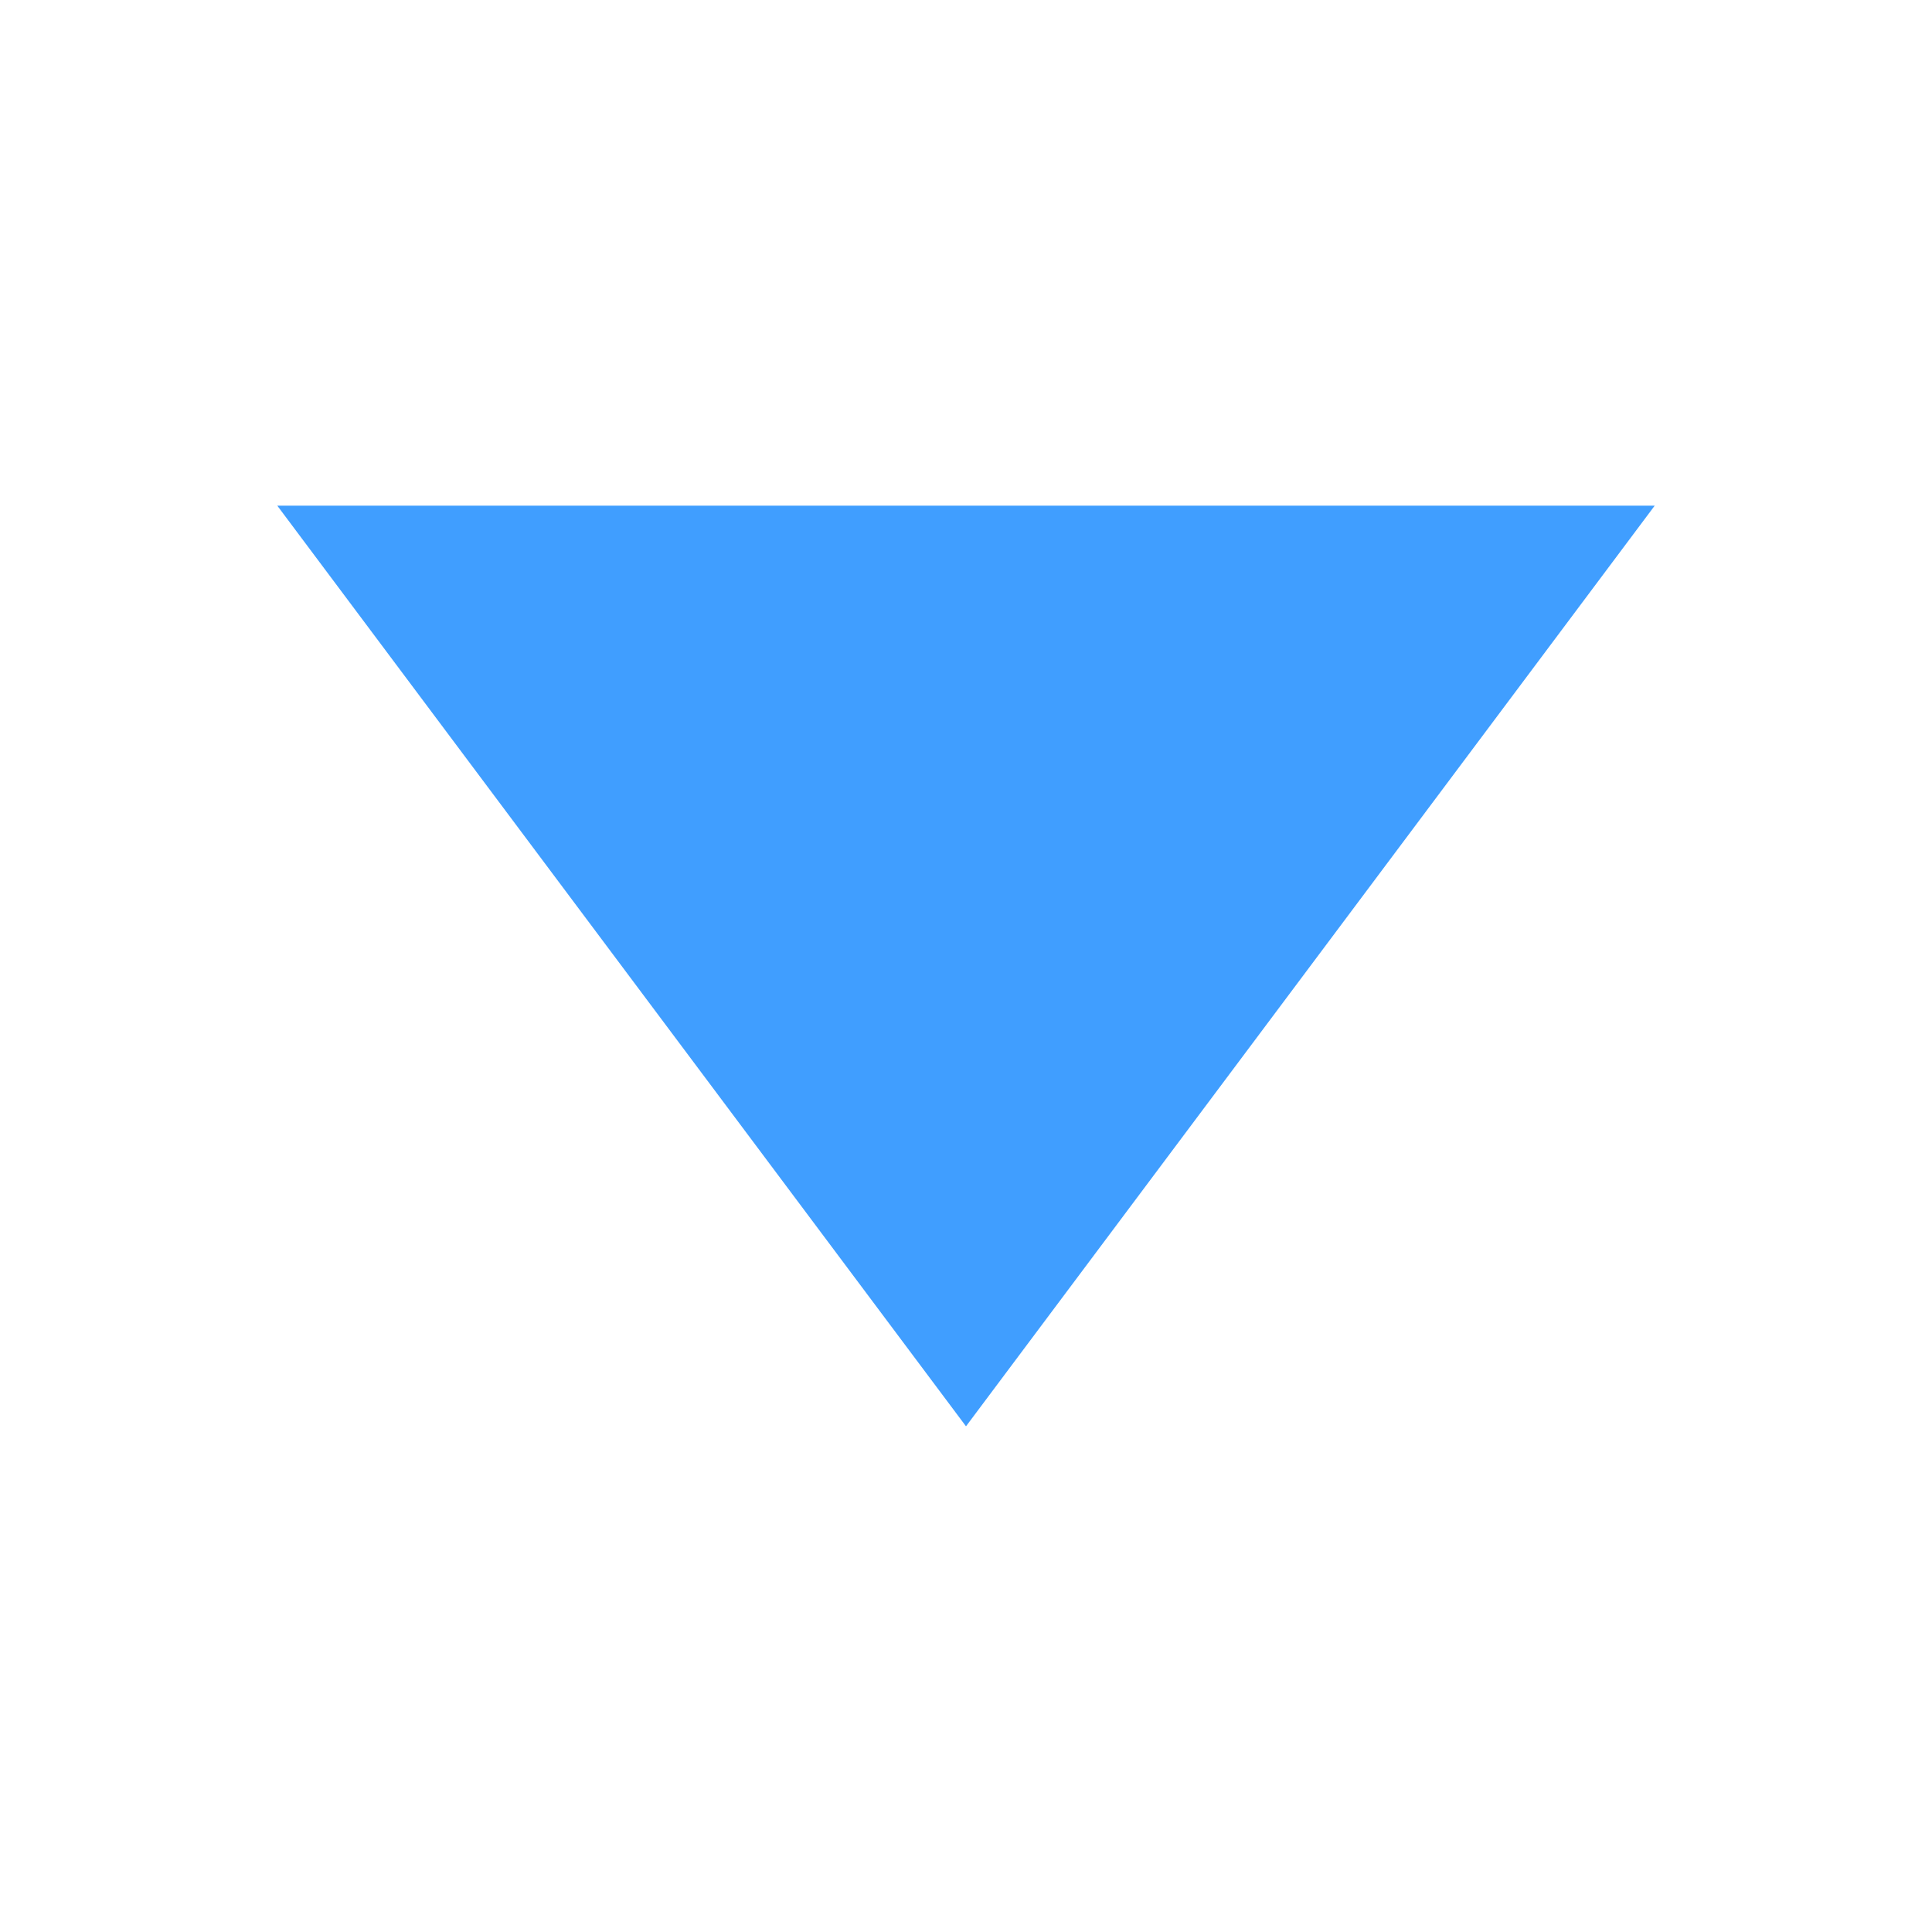
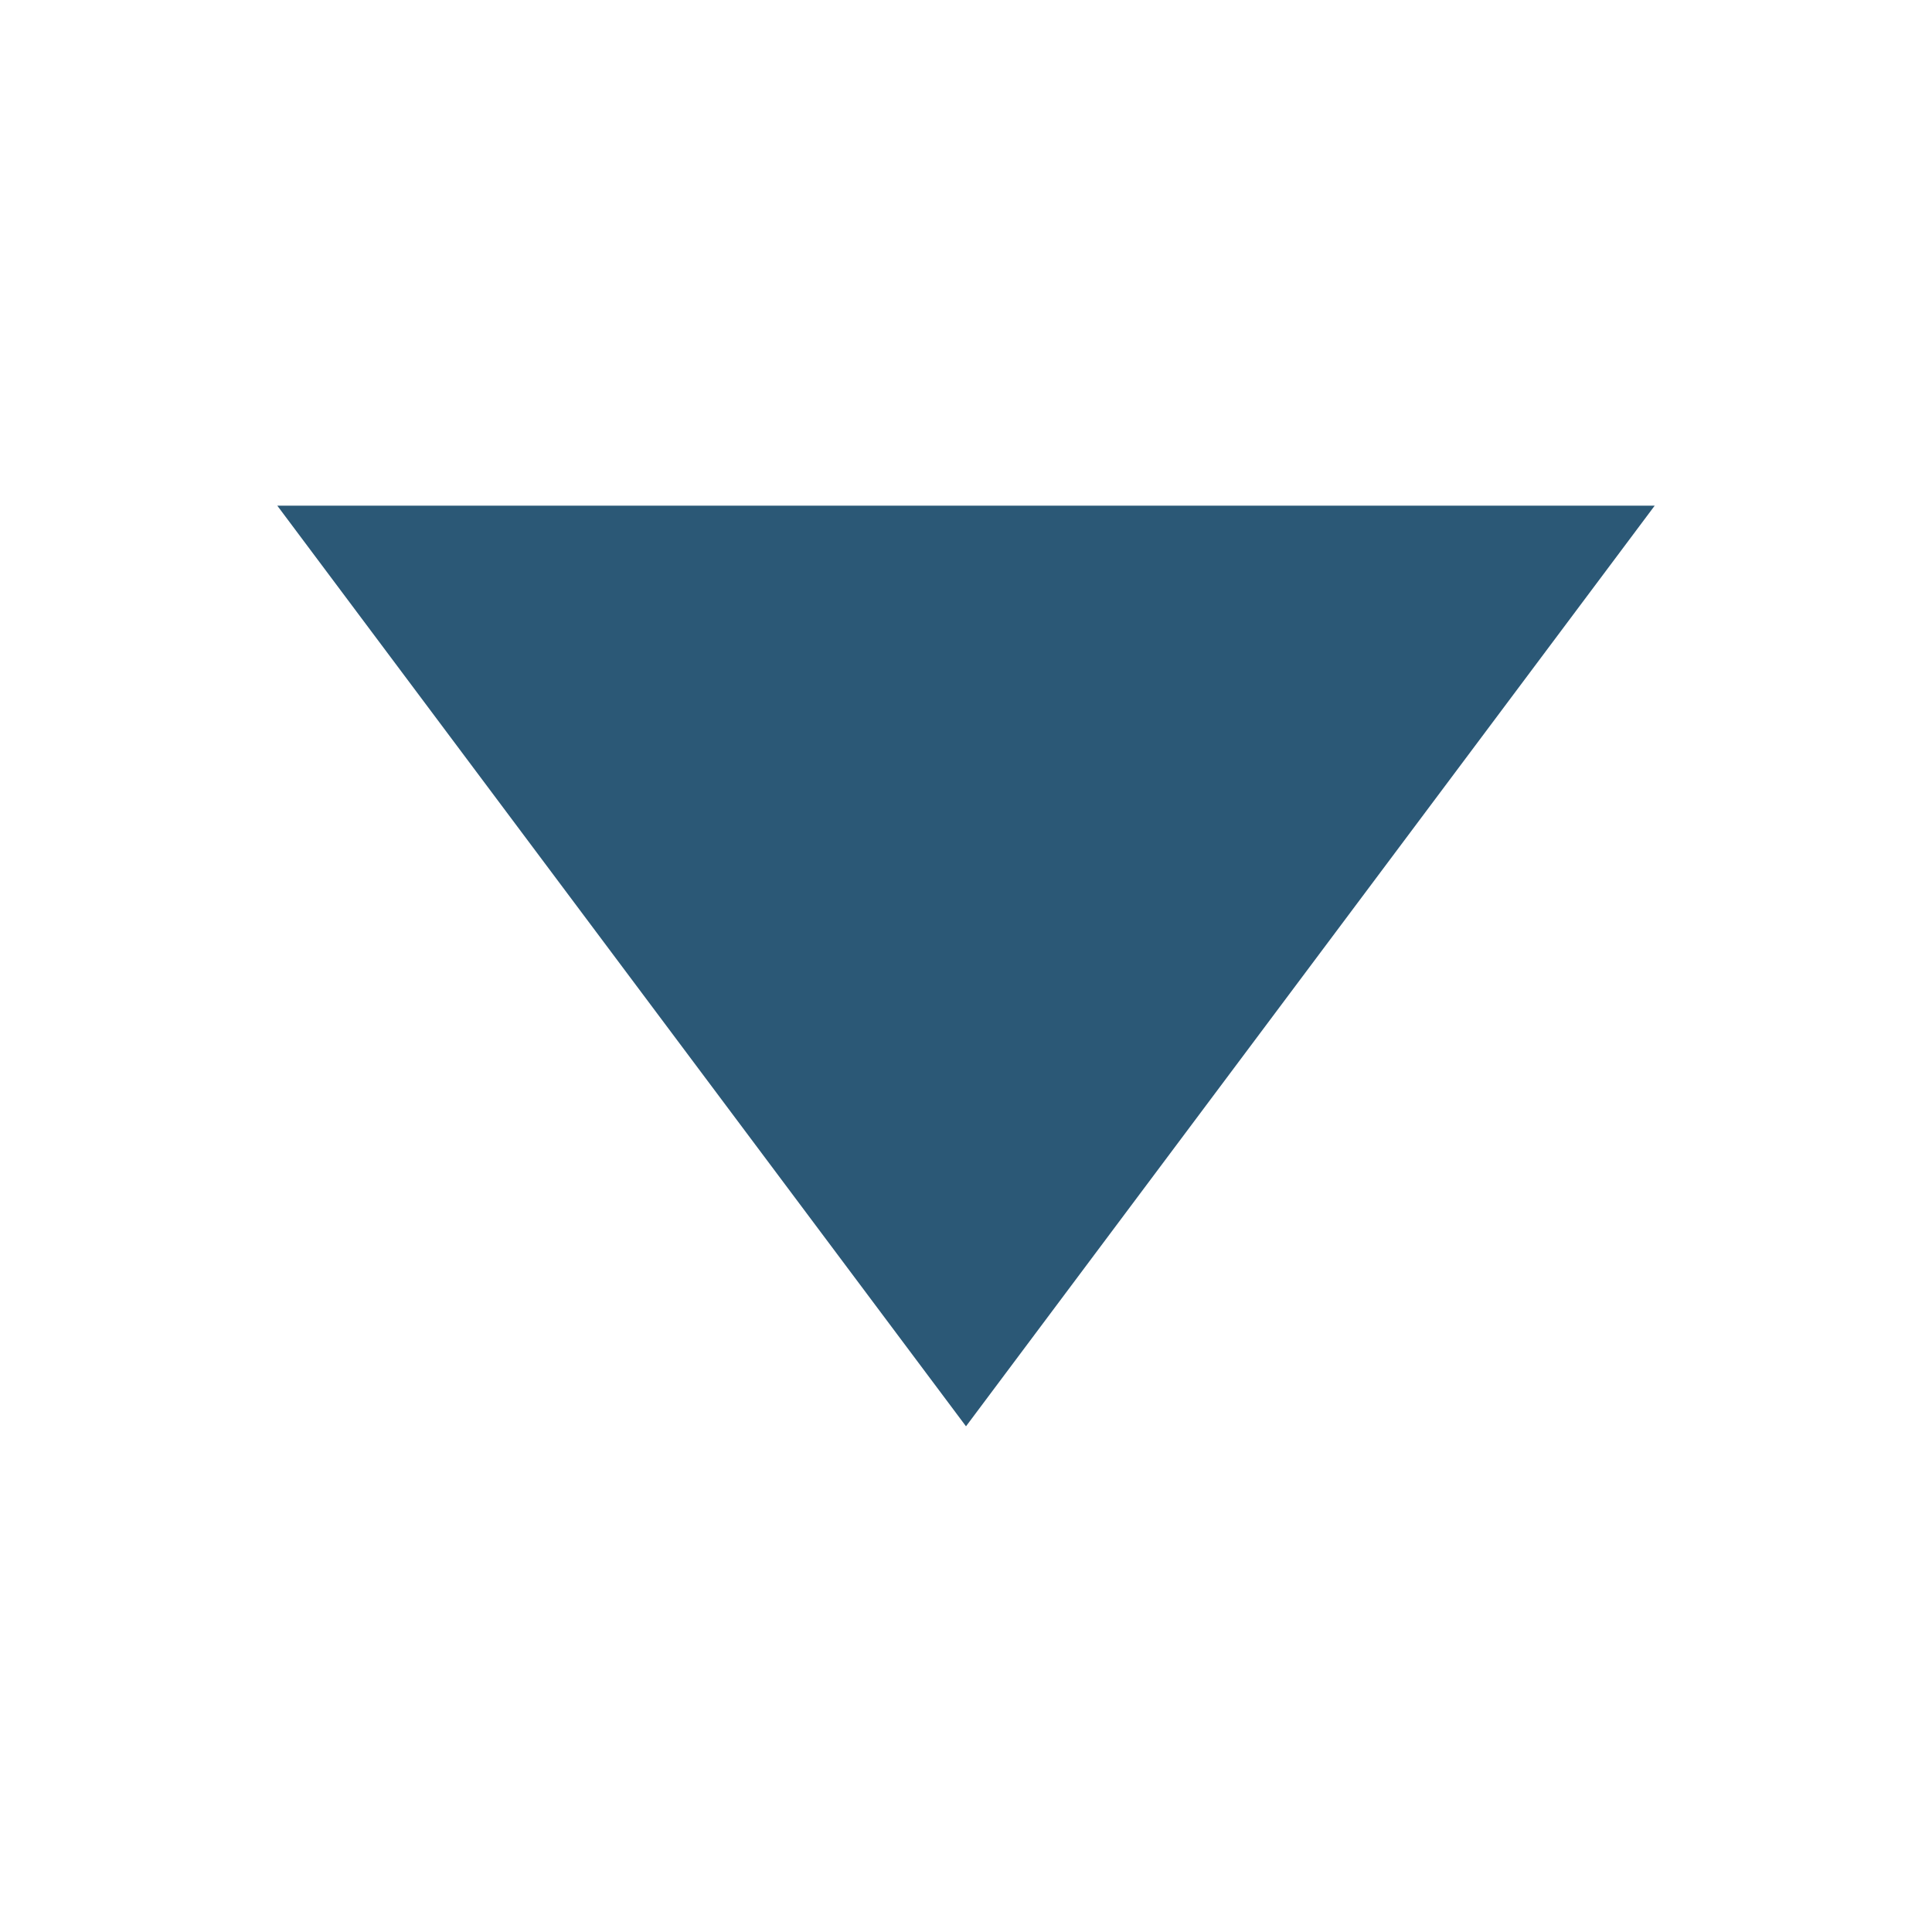
- <svg xmlns="http://www.w3.org/2000/svg" t="1745587599784" class="icon" viewBox="0 0 1024 1024" version="1.1" p-id="2594" width="200" height="200" fill="#409eff">
+ <svg xmlns="http://www.w3.org/2000/svg" t="1745587599784" class="icon" viewBox="0 0 1024 1024" version="1.1" p-id="2594" width="200" height="200" fill="#2b5876">
  <path d="M511.998 755.974l365.026-487.951L146.976 268.024 511.998 755.974" p-id="2595" />
</svg>
